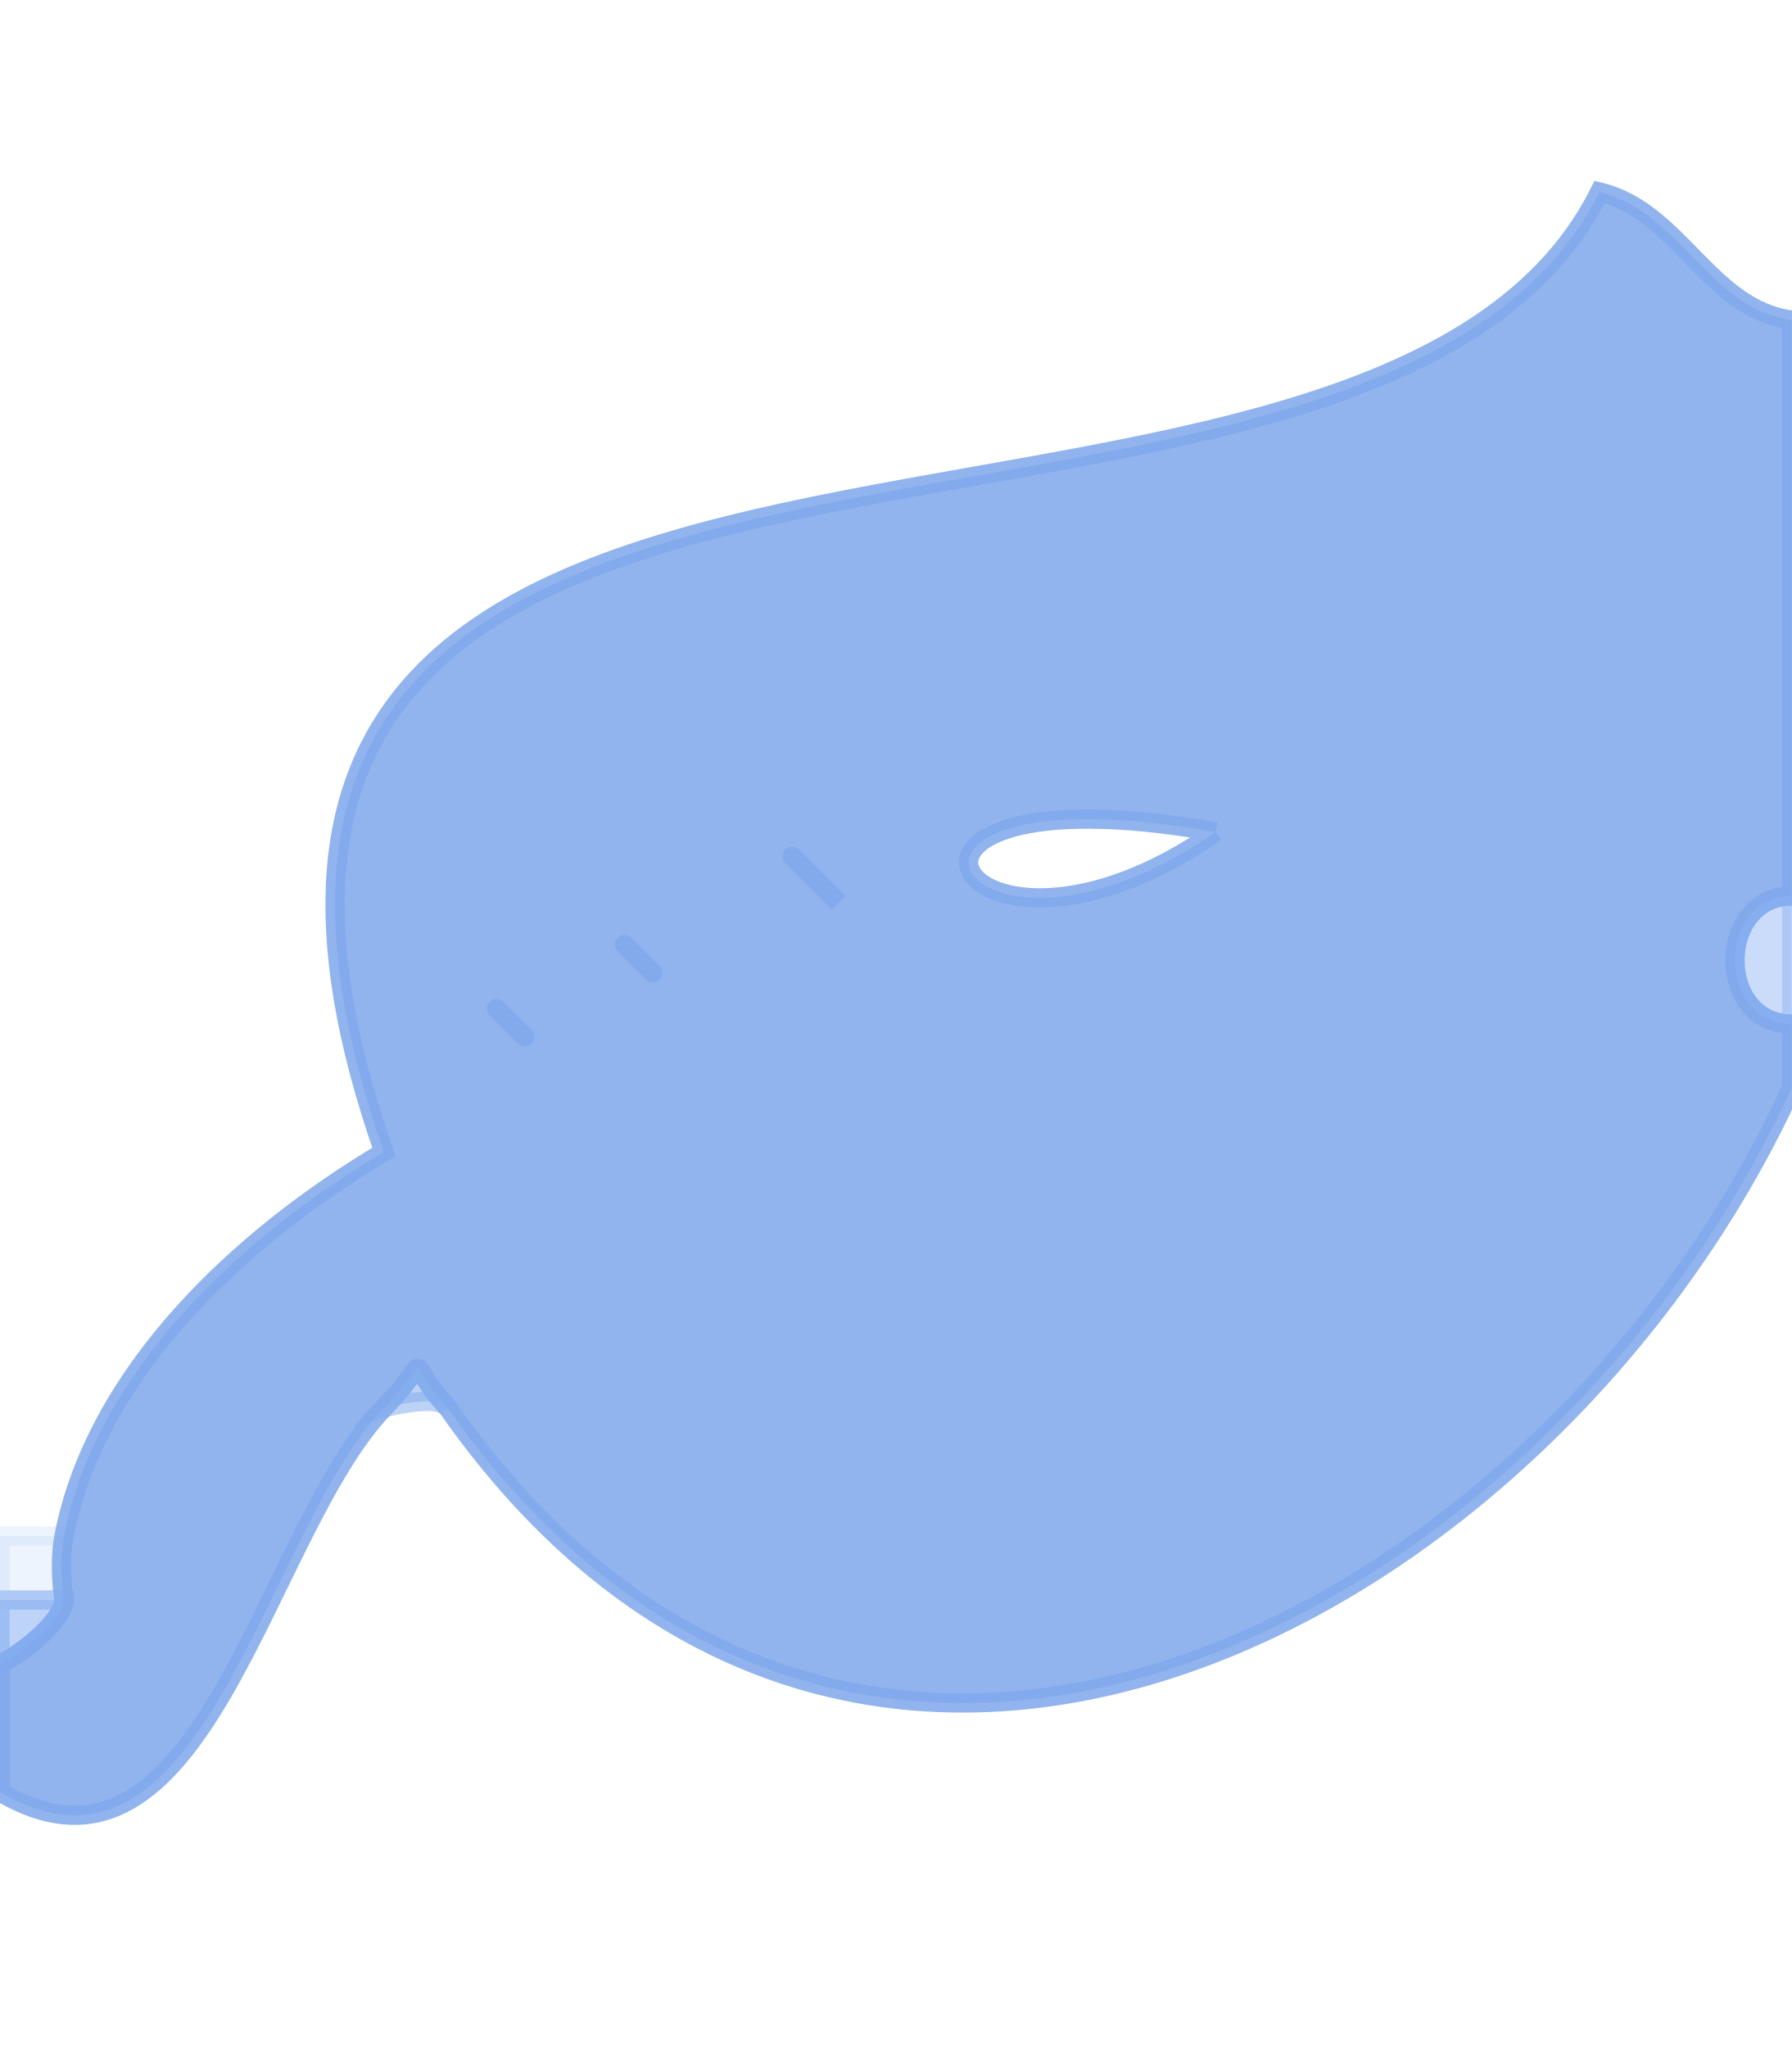
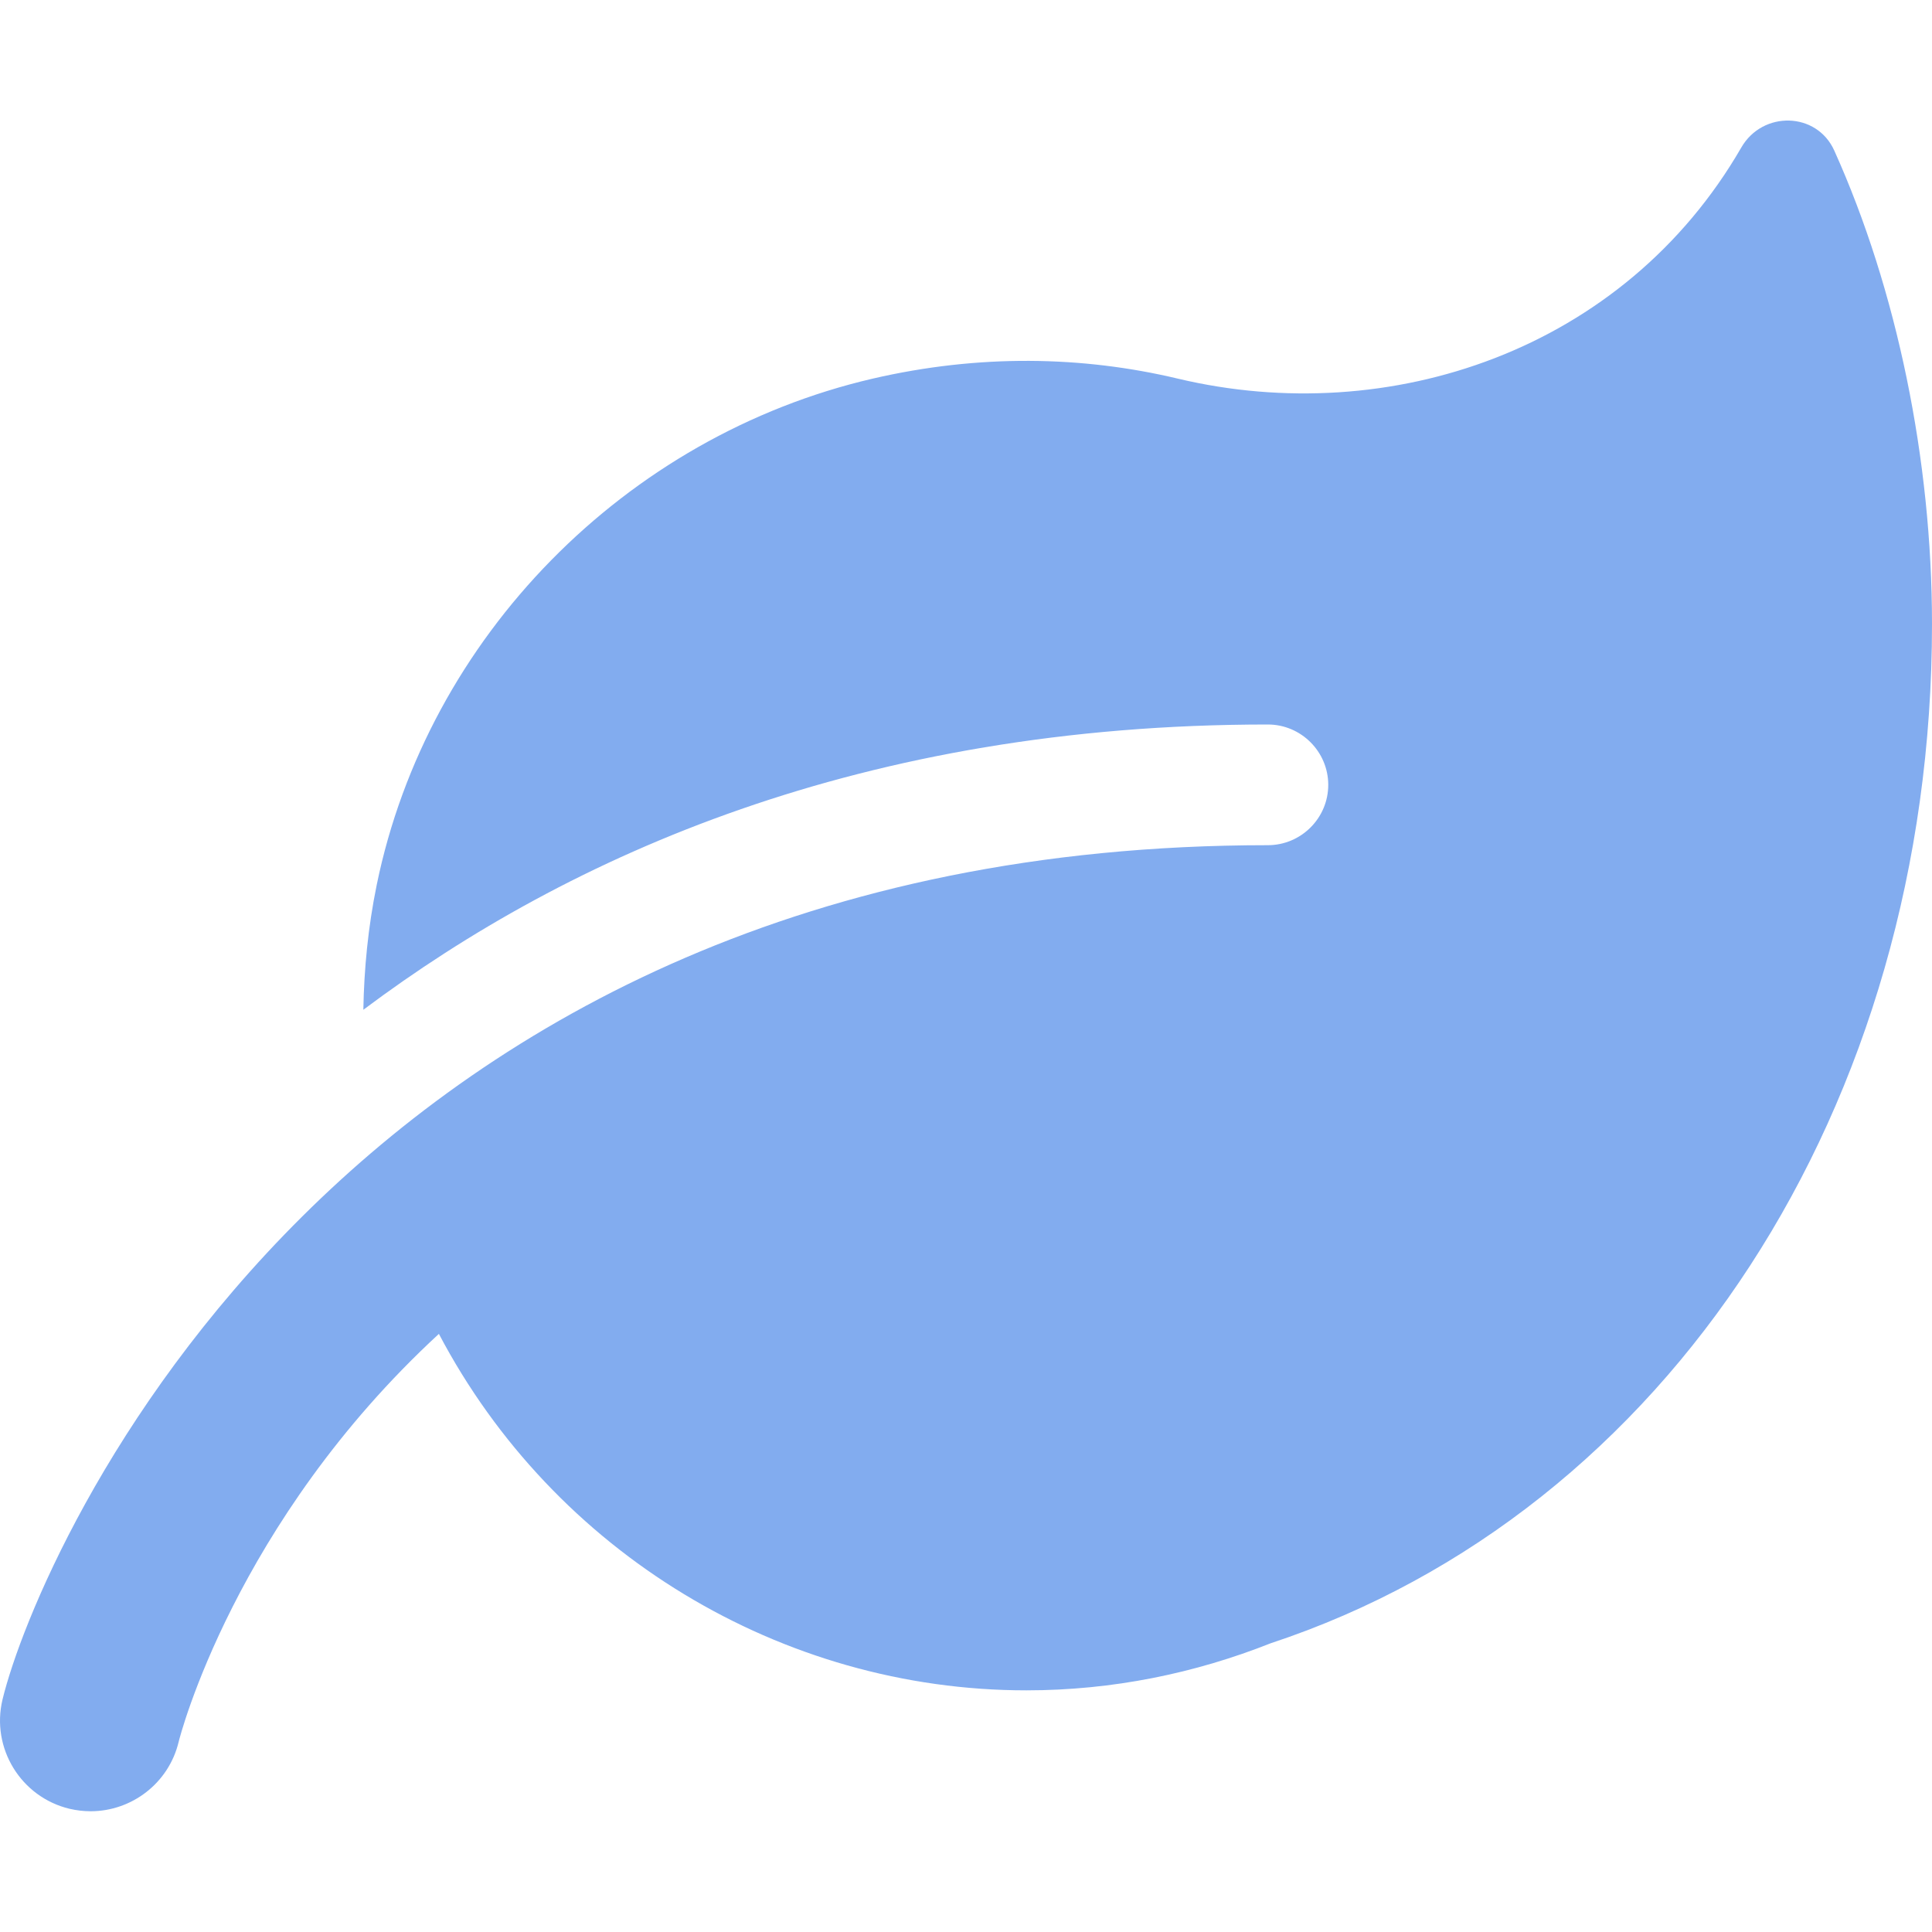
- <svg xmlns="http://www.w3.org/2000/svg" viewBox="0 0 28 32" width="28" height="32">
-   <g fill="None" fill-opacity="0.0" stroke="#000000" stroke-opacity="0.00" stroke-width="0.3">
-     <path d=" M 0.00 24.00  C 0.50 24.00 1.00 24.00 1.00 24.00 C 1.50 21.43 3.76 19.33 6.00 18.00 C 1.09 3.94 21.30 10.40 25.00 3.00 C 26.25 3.30 26.71 4.83 28.00 5.00 L 28.00 0.00 L 0.00 0.00 L 0.00 24.00 Z" />
-   </g>
-   <g fill="None" fill-opacity="0.0" stroke="#80A9EC" stroke-opacity="0.86" stroke-width="0.3">
-     <path d=" M 1.00 24.00  C 0.91 24.48 1.00 25.00 1.00 25.00 C 0.97 25.35 0.34 25.84 0.00 26.00 L 0.00 28.00 C 3.18 29.88 4.11 23.96 6.00 22.00 C 6.83 21.14 6.26 21.21 7.00 22.00 C 13.39 31.13 24.24 25.23 28.00 17.00 L 28.00 16.00 C 26.81 15.99 26.83 14.01 28.00 14.00 L 28.00 5.00 C 26.71 4.83 26.25 3.30 25.00 3.00 C 21.30 10.40 1.09 3.94 6.00 18.00 C 3.76 19.33 1.50 21.43 1.00 24.00 M 19.00 13.00  C 15.01 15.79 12.81 11.90 19.00 13.00 M 13.00 14.00  C 13.61 14.61 11.34 12.34 13.00 14.00 M 10.00 15.00  C 10.74 15.74 9.18 14.18 10.00 15.00 M 8.00 16.00  C 8.74 16.74 7.18 15.18 8.00 16.00 Z" />
-   </g>
-   <g fill="None" fill-opacity="0.0" stroke="#000000" stroke-opacity="0.00" stroke-width="0.3">
-     <path d=" M 19.00 13.00  C 12.81 11.90 15.01 15.79 19.00 13.00 Z" />
-   </g>
-   <g fill="None" fill-opacity="0.0" stroke="#000000" stroke-opacity="0.00" stroke-width="0.3">
-     <path d=" M 13.00 14.00  C 11.34 12.34 13.61 14.61 13.00 14.00 Z" />
-   </g>
-   <g fill="None" fill-opacity="0.0" stroke="#81ADF0" stroke-opacity="0.42" stroke-width="0.3">
-     <path d=" M 28.00 16.00  L 28.00 14.00 C 26.83 14.01 26.81 15.99 28.00 16.00 Z" />
-   </g>
-   <g fill="None" fill-opacity="0.0" stroke="#000000" stroke-opacity="0.00" stroke-width="0.3">
-     <path d=" M 10.00 15.00  C 9.18 14.18 10.74 15.74 10.00 15.00 Z" />
-   </g>
-   <g fill="None" fill-opacity="0.0" stroke="#000000" stroke-opacity="0.00" stroke-width="0.3">
-     <path d=" M 8.00 16.00  C 7.18 15.18 8.74 16.74 8.00 16.00 Z" />
-   </g>
-   <g fill="None" fill-opacity="0.0" stroke="#000000" stroke-opacity="0.00" stroke-width="0.3">
-     <path d=" M 7.00 22.00  C 6.84 21.77 6.00 22.00 6.00 22.00 C 4.11 23.96 3.18 29.88 0.00 28.00 L 0.00 32.00 L 28.00 32.00 L 28.00 17.00 C 24.24 25.23 13.39 31.13 7.00 22.00 Z" />
-   </g>
-   <g fill="None" fill-opacity="0.0" stroke="#82ACEE" stroke-opacity="0.53" stroke-width="0.3">
-     <path d=" M 6.00 22.00  C 6.00 22.00 6.84 21.77 7.00 22.00 C 6.26 21.21 6.83 21.14 6.00 22.00 Z" />
-   </g>
-   <g fill="None" fill-opacity="0.0" stroke="#7FACF0" stroke-opacity="0.13" stroke-width="0.3">
-     <path d=" M 0.00 25.00  C 0.50 25.00 1.00 25.00 1.00 25.00 C 1.00 25.00 0.91 24.48 1.00 24.00 C 1.00 24.00 0.50 24.00 0.00 24.00 L 0.00 25.00 Z" />
-   </g>
-   <g fill="None" fill-opacity="0.0" stroke="#81ACF0" stroke-opacity="0.52" stroke-width="0.3">
-     <path d=" M 0.00 26.00  C 0.34 25.84 0.97 25.35 1.00 25.00 C 1.00 25.00 0.50 25.00 0.00 25.00 L 0.00 26.00 Z" />
-   </g>
-   <g fill="#000000" fill-opacity="0.00" stroke="None">
-     <path d=" M 0.00 24.00  C 0.50 24.00 1.00 24.00 1.00 24.00 C 1.50 21.43 3.76 19.33 6.00 18.00 C 1.09 3.94 21.30 10.40 25.00 3.00 C 26.25 3.30 26.71 4.83 28.00 5.00 L 28.00 0.00 L 0.00 0.00 L 0.00 24.00 Z" />
-   </g>
-   <g fill="#80A9EC" fill-opacity="0.86" stroke="None">
-     <path d=" M 1.00 24.00  C 0.91 24.48 1.00 25.00 1.00 25.00 C 0.97 25.35 0.34 25.84 0.00 26.00 L 0.00 28.00 C 3.18 29.88 4.11 23.96 6.00 22.00 C 6.83 21.14 6.26 21.21 7.00 22.00 C 13.39 31.13 24.24 25.23 28.00 17.00 L 28.00 16.00 C 26.81 15.99 26.83 14.01 28.00 14.00 L 28.00 5.00 C 26.71 4.83 26.25 3.30 25.00 3.00 C 21.30 10.40 1.09 3.94 6.00 18.00 C 3.76 19.33 1.50 21.43 1.00 24.00 M 19.00 13.00  C 15.01 15.79 12.81 11.90 19.00 13.00 M 13.00 14.00  C 13.61 14.61 11.34 12.34 13.00 14.00 M 10.00 15.00  C 10.74 15.74 9.18 14.18 10.00 15.00 M 8.00 16.00  C 8.74 16.74 7.18 15.18 8.00 16.00 Z" />
-   </g>
-   <g fill="#000000" fill-opacity="0.00" stroke="None">
-     <path d=" M 19.00 13.00  C 12.81 11.90 15.01 15.79 19.00 13.00 Z" />
-   </g>
-   <g fill="#000000" fill-opacity="0.00" stroke="None">
-     <path d=" M 13.00 14.00  C 11.34 12.34 13.61 14.61 13.00 14.00 Z" />
-   </g>
-   <g fill="#81ADF0" fill-opacity="0.42" stroke="None">
-     <path d=" M 28.00 16.00  L 28.00 14.00 C 26.83 14.01 26.81 15.99 28.00 16.00 Z" />
-   </g>
-   <g fill="#000000" fill-opacity="0.00" stroke="None">
-     <path d=" M 10.00 15.00  C 9.18 14.18 10.74 15.74 10.00 15.00 Z" />
-   </g>
-   <g fill="#000000" fill-opacity="0.00" stroke="None">
-     <path d=" M 8.00 16.00  C 7.18 15.18 8.74 16.74 8.00 16.00 Z" />
-   </g>
-   <g fill="#000000" fill-opacity="0.00" stroke="None">
-     <path d=" M 7.00 22.00  C 6.84 21.77 6.00 22.00 6.00 22.00 C 4.11 23.96 3.18 29.88 0.00 28.00 L 0.00 32.00 L 28.00 32.00 L 28.00 17.00 C 24.24 25.23 13.39 31.13 7.00 22.00 Z" />
-   </g>
-   <g fill="#82ACEE" fill-opacity="0.53" stroke="None">
-     <path d=" M 6.00 22.00  C 6.00 22.00 6.84 21.77 7.00 22.00 C 6.26 21.21 6.83 21.14 6.00 22.00 Z" />
-   </g>
-   <g fill="#7FACF0" fill-opacity="0.13" stroke="None">
-     <path d=" M 0.00 25.00  C 0.50 25.00 1.00 25.00 1.00 25.00 C 1.00 25.00 0.91 24.48 1.00 24.00 C 1.00 24.00 0.50 24.00 0.00 24.00 L 0.00 25.00 Z" />
-   </g>
-   <g fill="#81ACF0" fill-opacity="0.52" stroke="None">
-     <path d=" M 0.00 26.00  C 0.34 25.84 0.97 25.35 1.00 25.00 C 1.00 25.00 0.50 25.00 0.00 25.00 L 0.00 26.00 Z" />
-   </g>
+ <svg xmlns="http://www.w3.org/2000/svg" style="width: 24px; height: 24px; overflow: visible; fill: rgb(130, 172, 239);" viewBox="0 0 512 512">
+   <path d="M512 165.4c0 127.9-70.05 235.3-175.3 270.1c-20.04 7.938-41.83 12.46-64.69 12.46c-64.9 0-125.2-36.51-155.7-94.47c-54.13 49.93-68.71 107-68.96 108.1C44.72 472.6 34.87 480 24.02 480c-1.844 0-3.727-.219-5.602-.656c-12.89-3.098-20.84-16.08-17.75-28.96c9.598-39.5 90.47-226.4 335.3-226.4C344.8 224 352 216.8 352 208S344.8 192 336 192C228.6 192 151 226.6 96.29 267.6c.193-10.82 1.242-21.84 3.535-33.05c13.47-65.81 66.04-119 131.4-134.2c28.33-6.562 55.68-6.013 80.93-.005c56 13.32 118.2-7.412 149.3-61.24c5.664-9.828 20.02-9.516 24.66 .828C502.7 76.76 512 121.9 512 165.4z" />
</svg>
